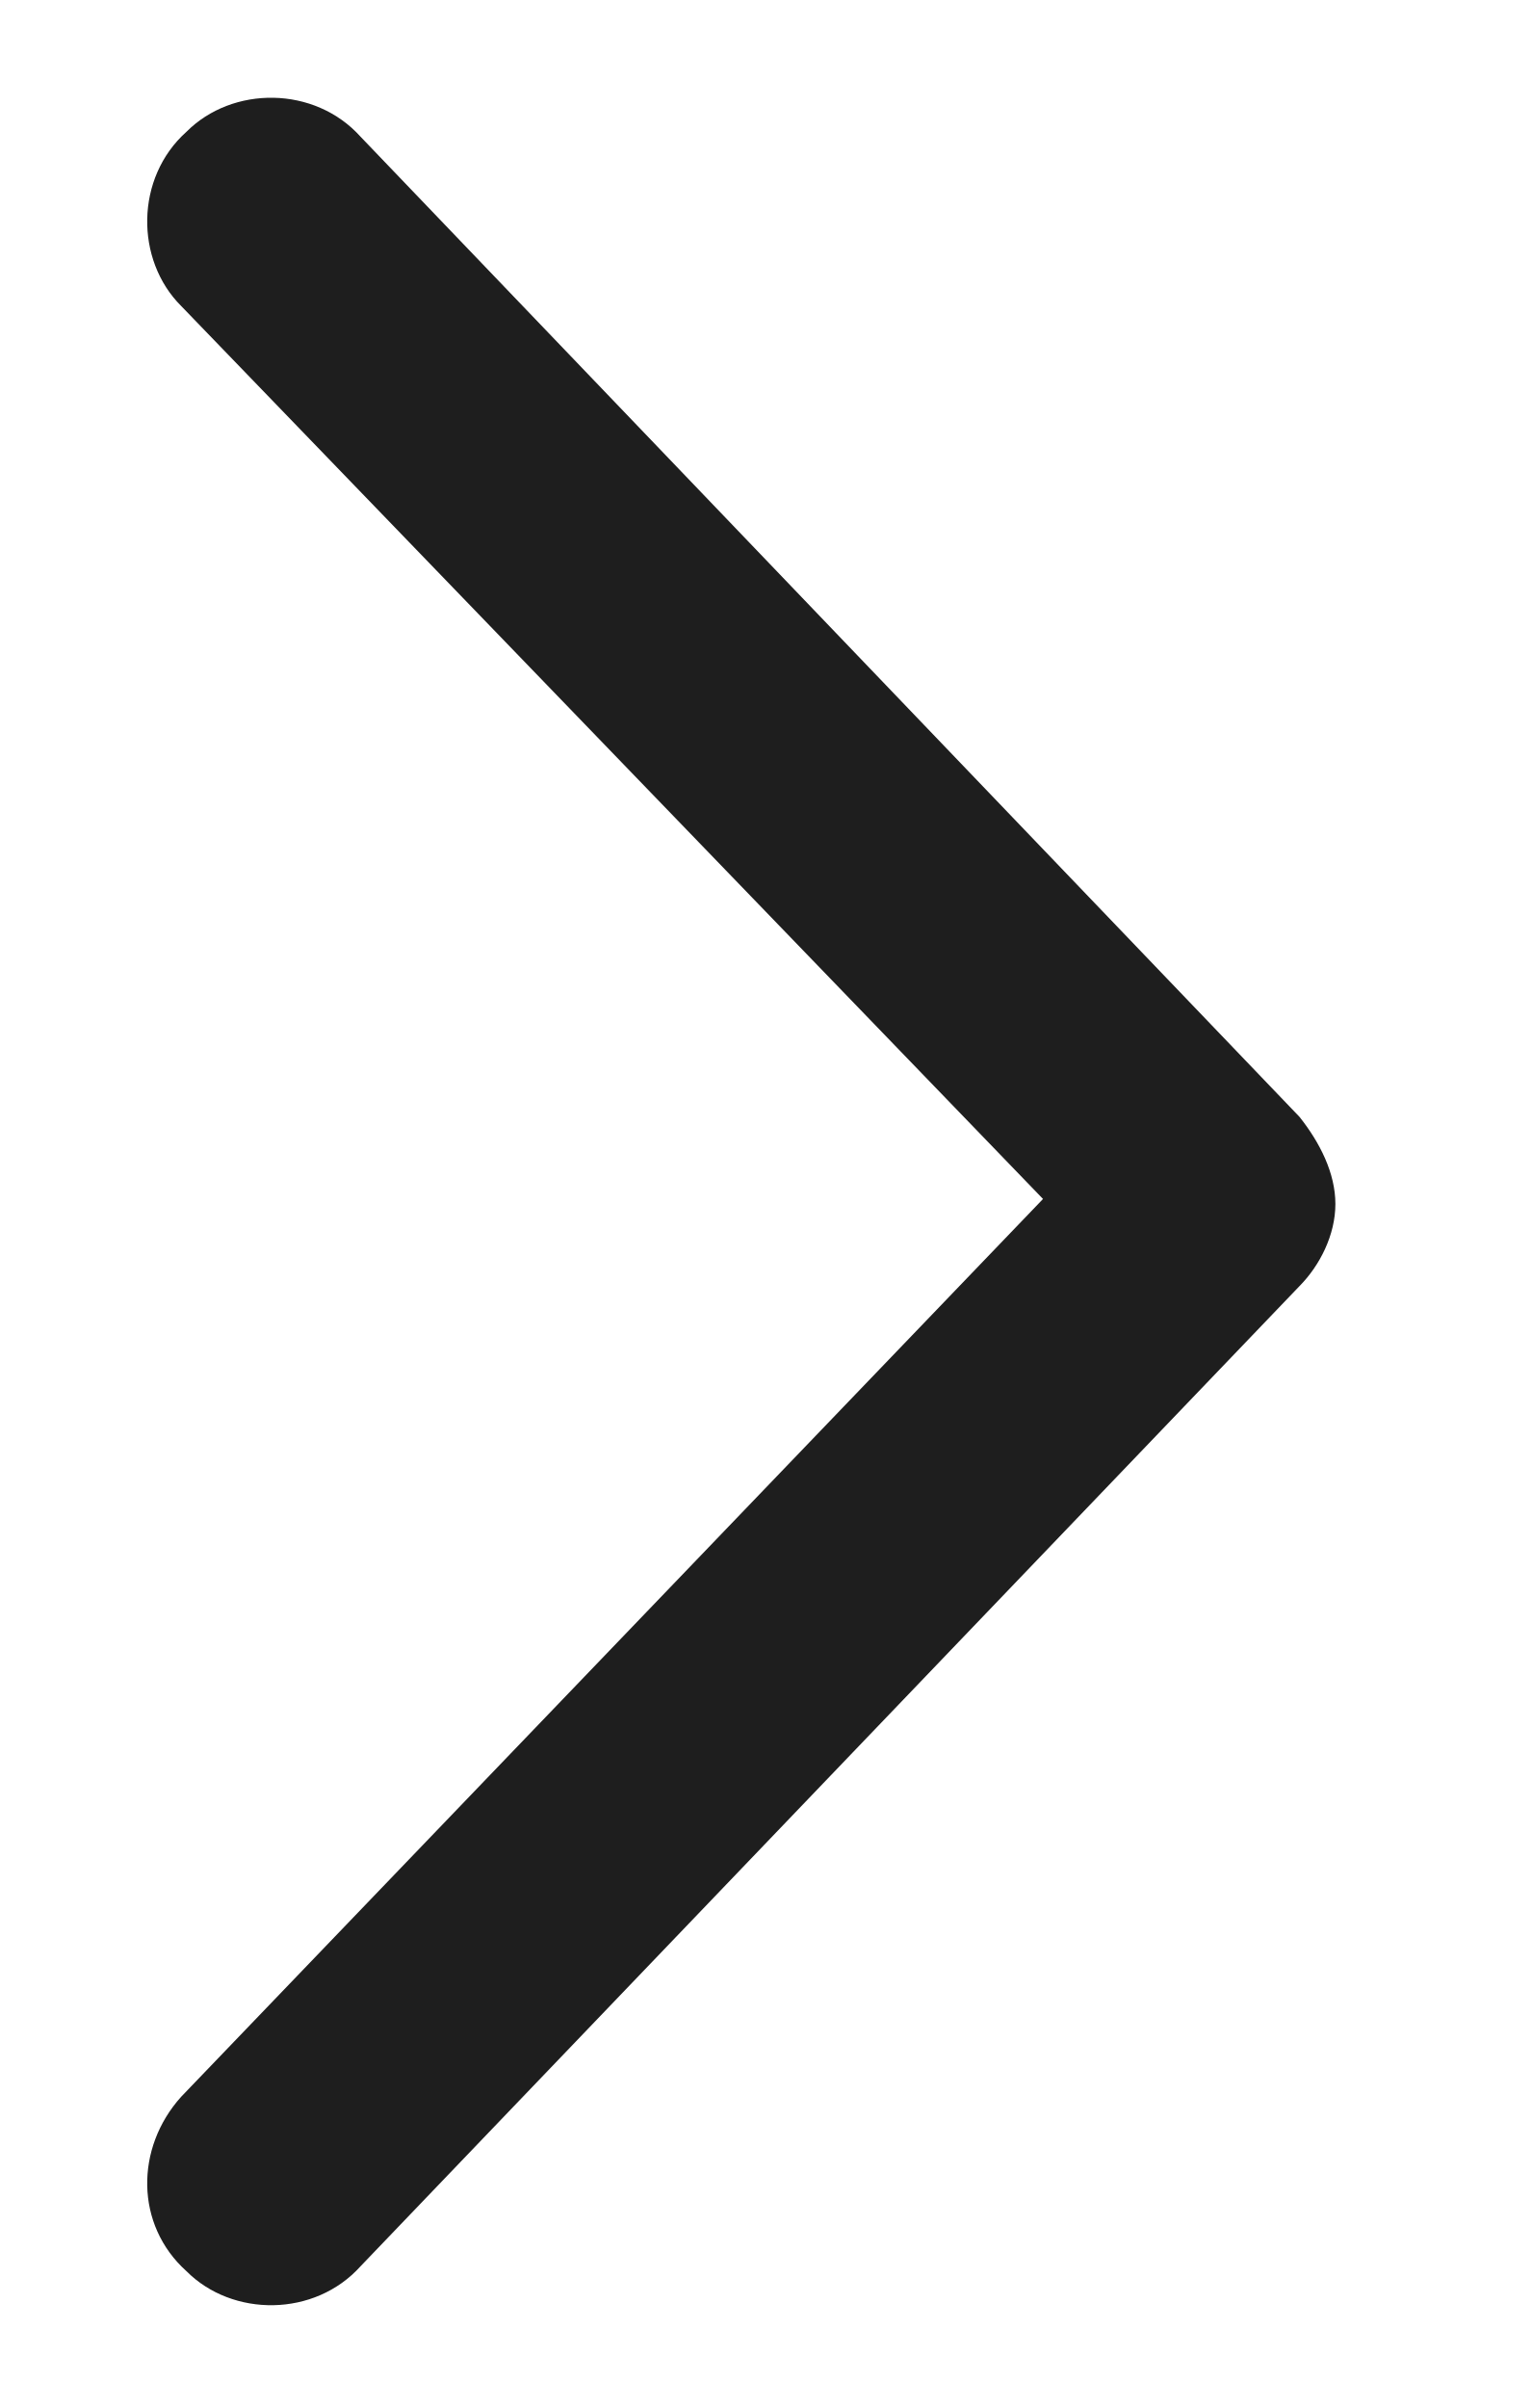
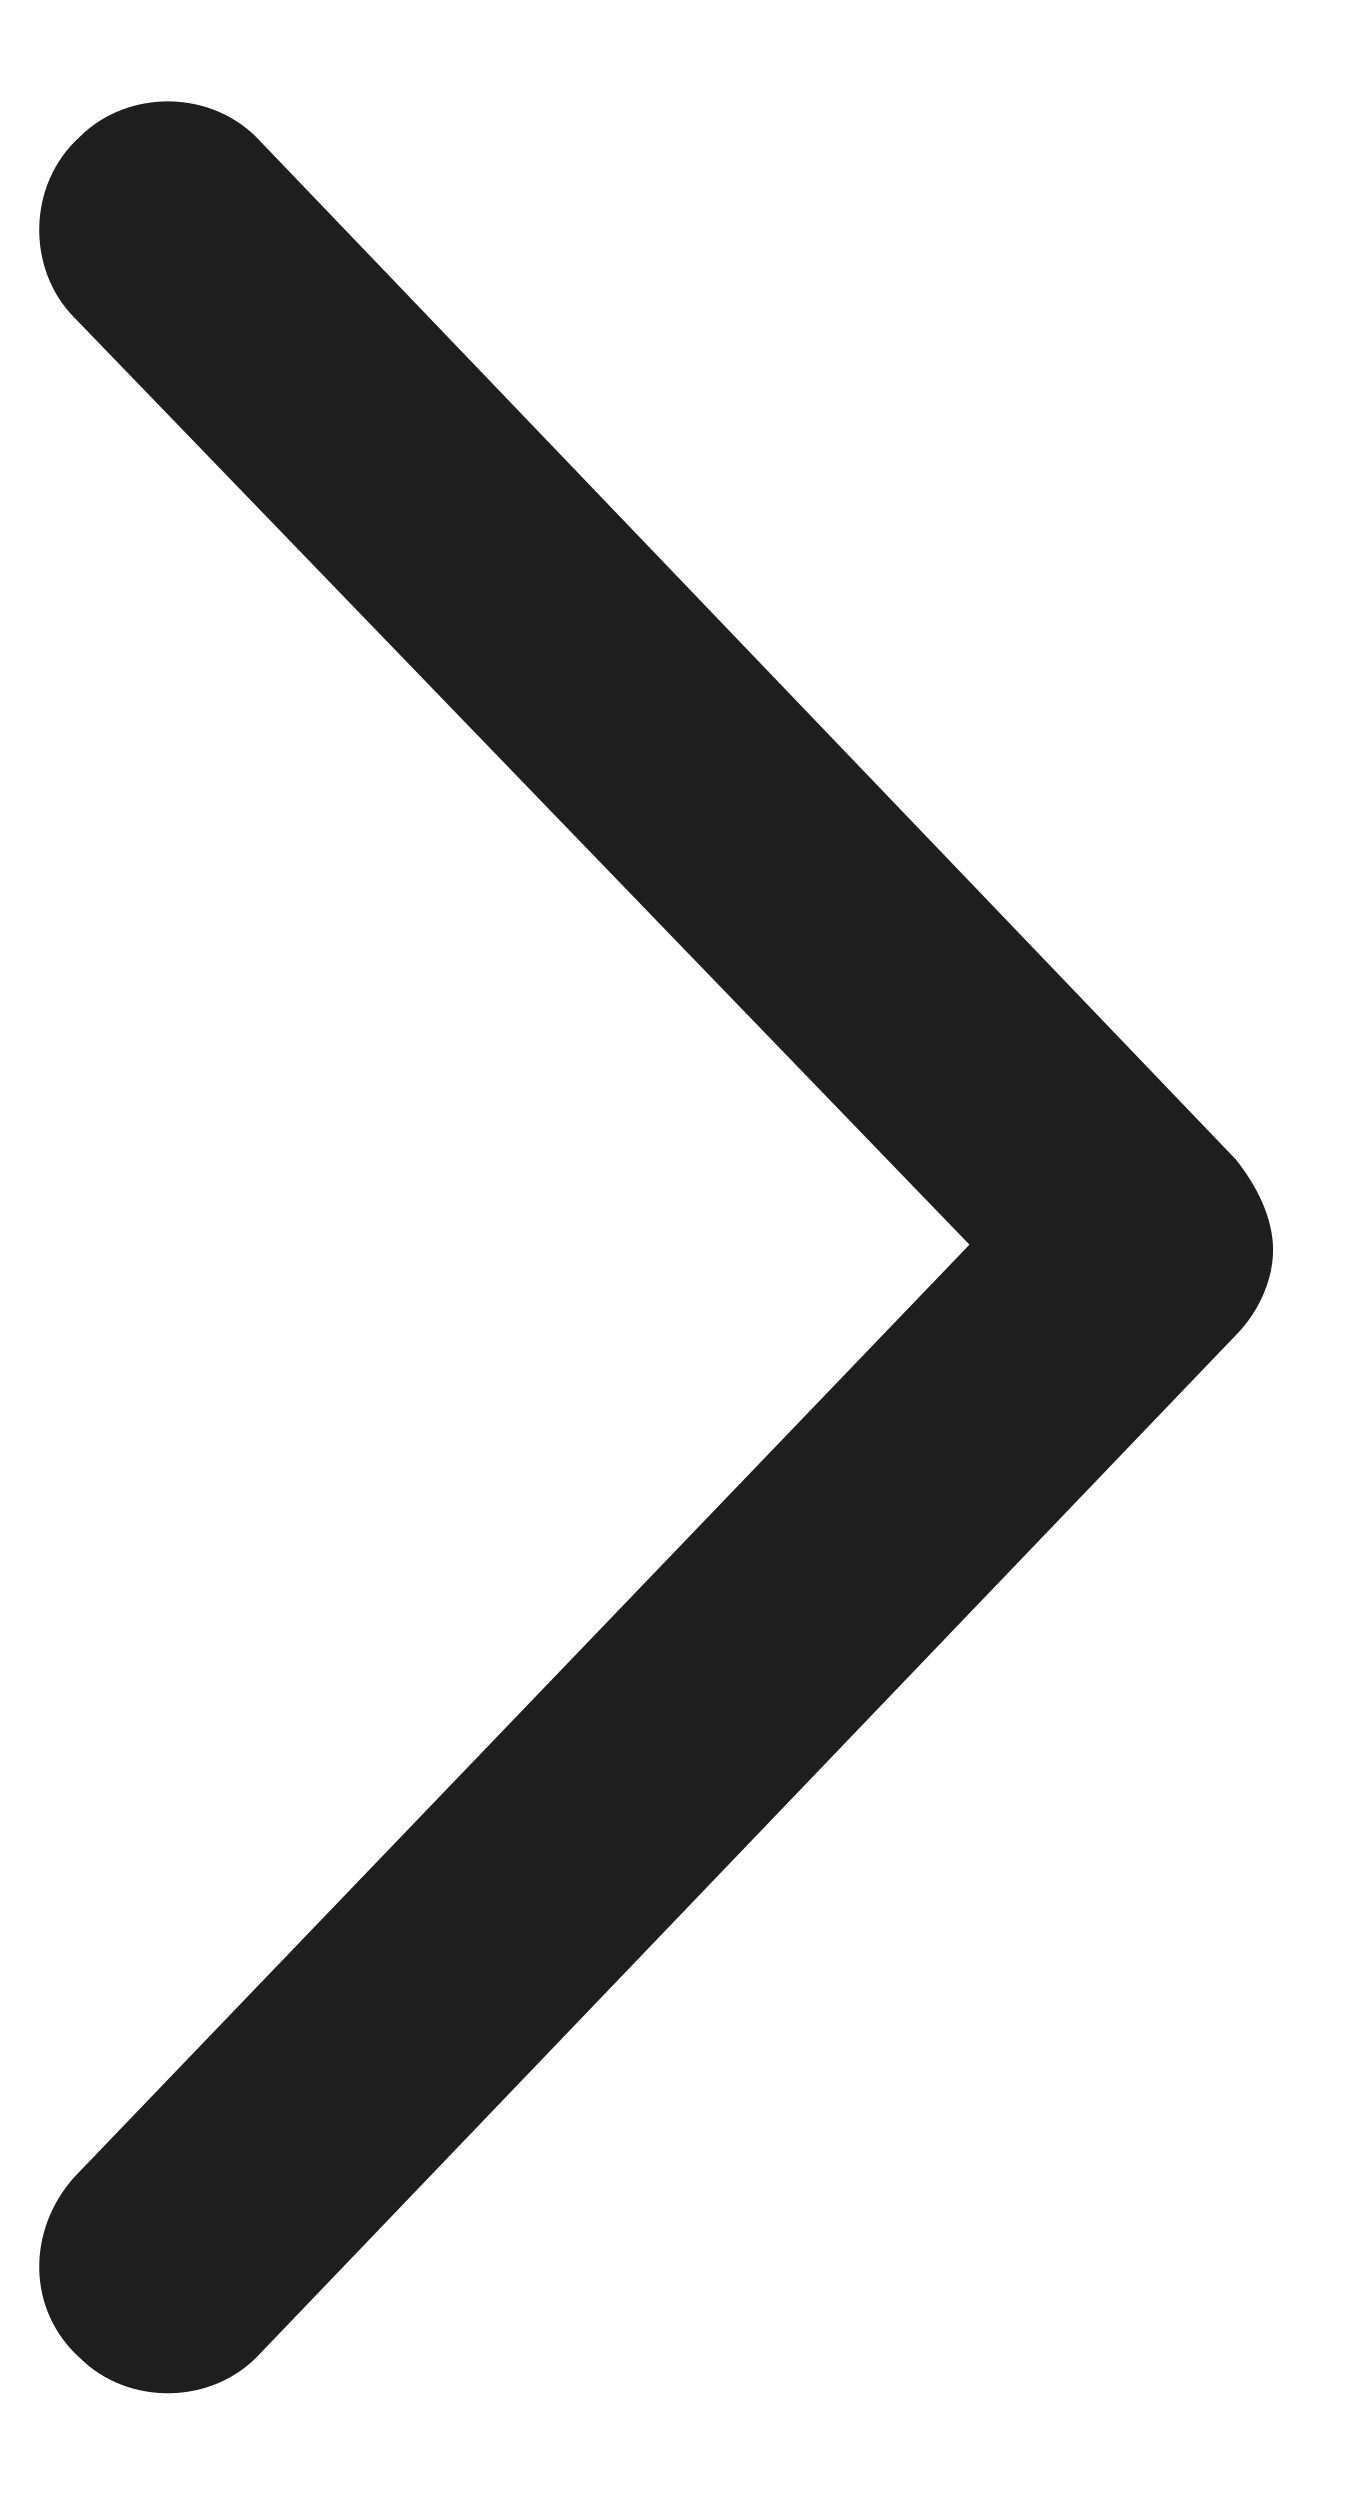
- <svg xmlns="http://www.w3.org/2000/svg" width="7" height="11" viewBox="0 0 7 11" fill="none">
-   <path d="M1.648 0.625L5.938 5.102C6.031 5.219 6.102 5.359 6.102 5.5C6.102 5.641 6.031 5.781 5.938 5.875L1.648 10.352C1.438 10.586 1.062 10.586 0.852 10.375C0.617 10.164 0.617 9.812 0.828 9.578L4.766 5.477L0.828 1.398C0.617 1.188 0.617 0.812 0.852 0.602C1.062 0.391 1.438 0.391 1.648 0.625Z" fill="#1E1E1E" />
+ <svg xmlns="http://www.w3.org/2000/svg" width="12" height="22" viewBox="0 0 12 22" fill="none">
+   <path d="M2.297 1.25L10.875 10.203C11.062 10.438 11.203 10.719 11.203 11C11.203 11.281 11.062 11.562 10.875 11.75L2.297 20.703C1.875 21.172 1.125 21.172 0.703 20.75C0.234 20.328 0.234 19.625 0.656 19.156L8.531 10.953L0.656 2.797C0.234 2.375 0.234 1.625 0.703 1.203C1.125 0.781 1.875 0.781 2.297 1.25Z" fill="#1E1E1E" />
</svg>
